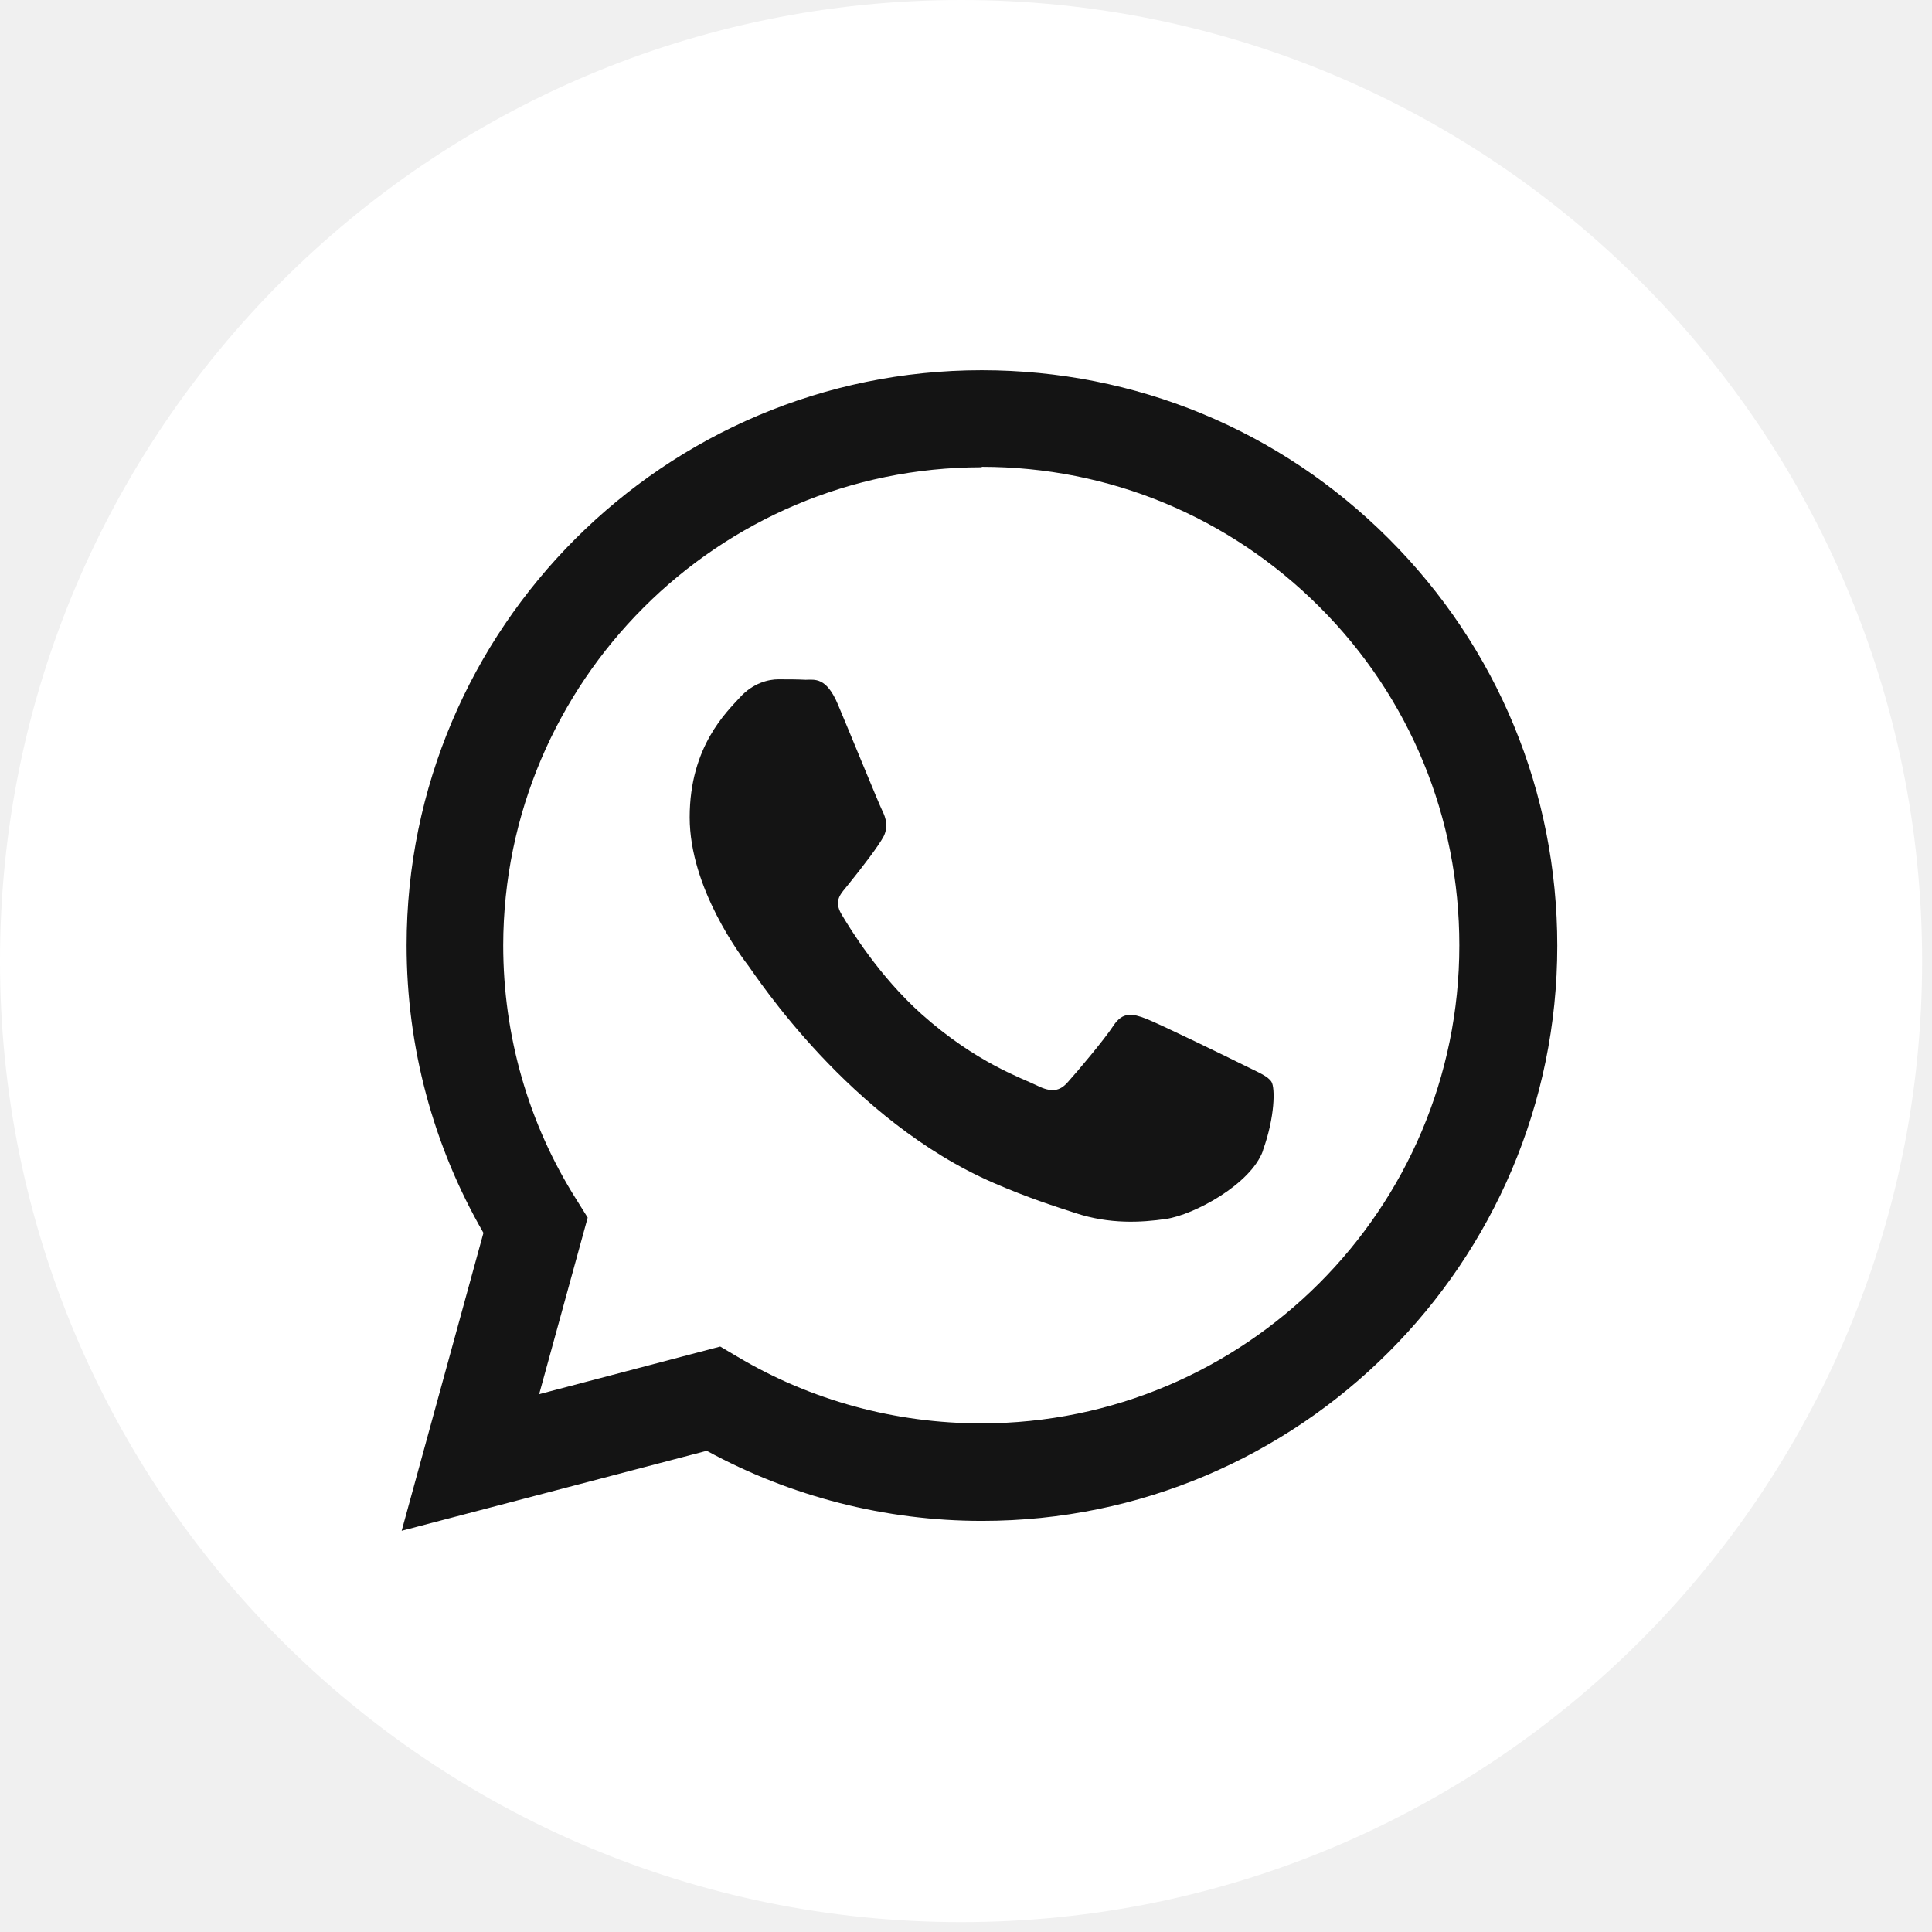
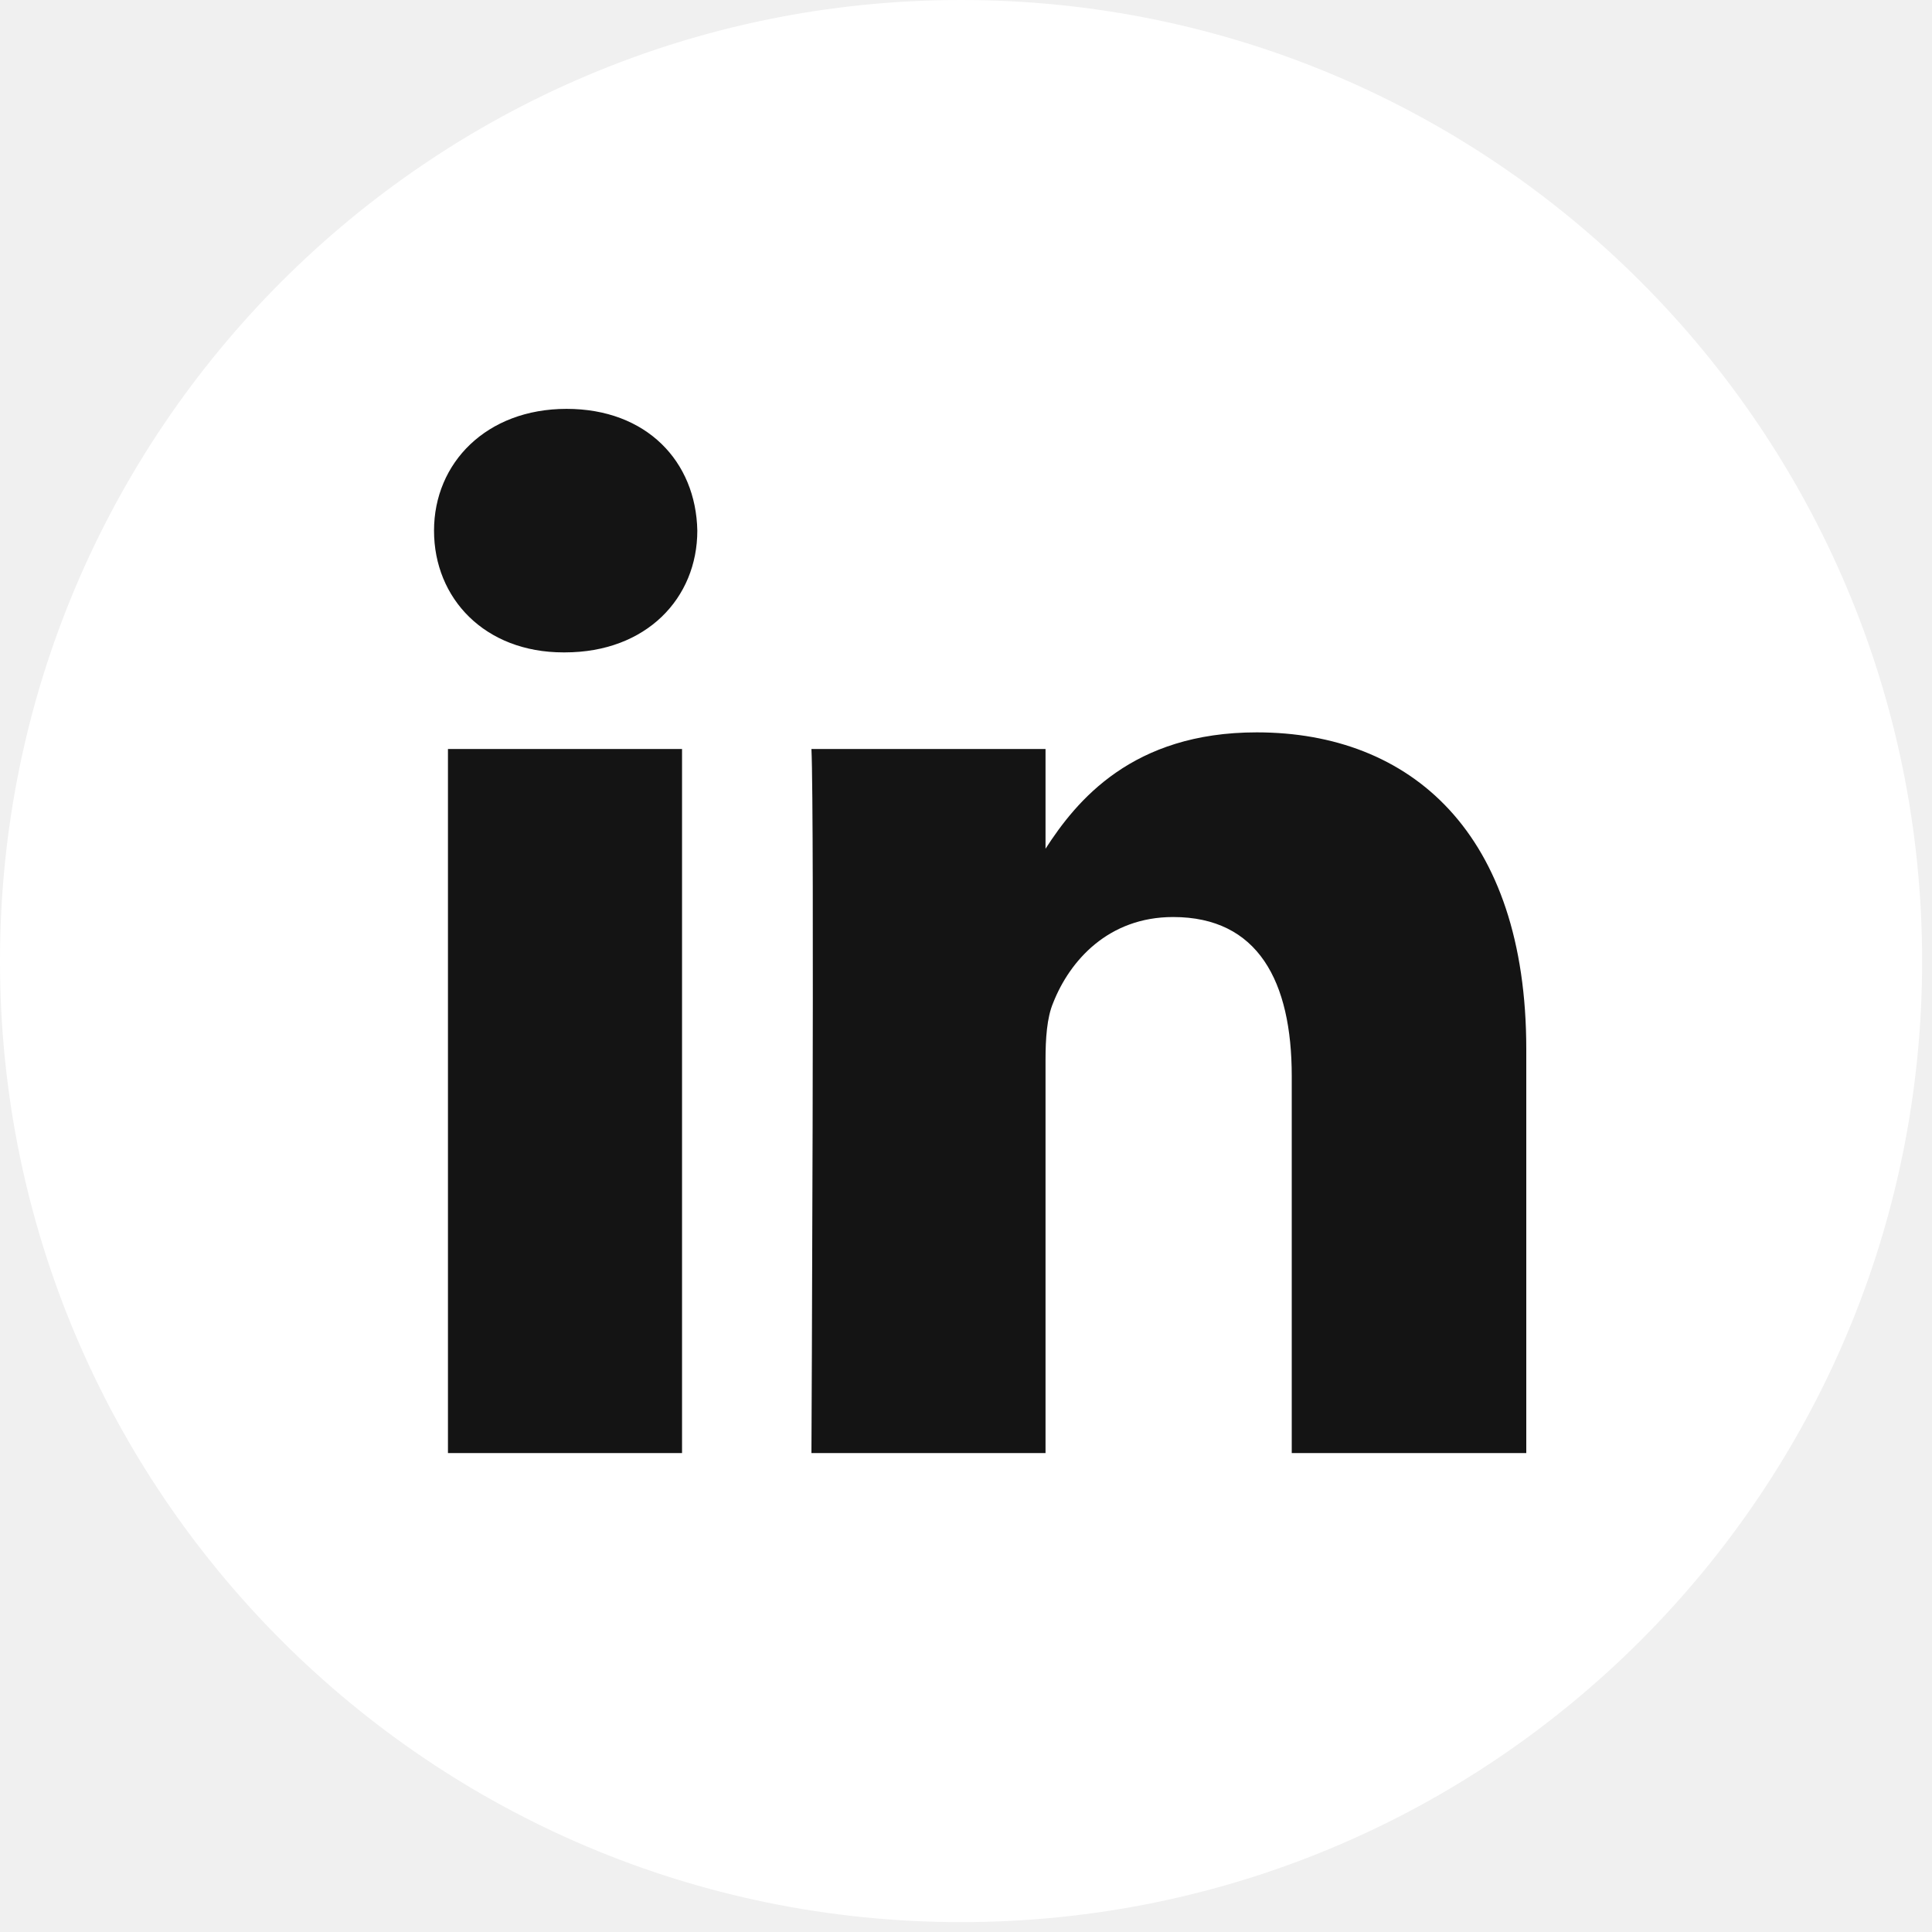
<svg xmlns="http://www.w3.org/2000/svg" width="43" height="43" viewBox="0 0 43 43" fill="none">
-   <g clip-path="url(#clip0_120_495)">
-     <path d="M21.32 41.44C32.432 41.44 41.44 32.432 41.44 21.32C41.44 10.208 32.432 1.2 21.32 1.2C10.208 1.2 1.2 10.208 1.2 21.32C1.2 32.432 10.208 41.44 21.32 41.44Z" fill="#141414" />
-     <path d="M21.39 0C9.58 0 0 9.58 0 21.39C0 33.2 9.58 42.78 21.39 42.78C33.2 42.78 42.78 33.2 42.78 21.39C42.78 9.58 33.2 0 21.39 0ZM21.85 33.85C19.71 33.85 17.6 33.31 15.73 32.29L8.94 34.07L10.76 27.44C9.64 25.5 9.05 23.3 9.05 21.04C9.05 13.98 14.8 8.24 21.85 8.24C25.27 8.24 28.49 9.57 30.91 11.99C33.33 14.41 34.66 17.63 34.66 21.05C34.66 28.11 28.91 33.85 21.86 33.85H21.85Z" fill="white" />
-     <path d="M21.85 10.4C15.98 10.4 11.21 15.17 11.2 21.04C11.2 23.05 11.76 25.01 12.83 26.7L13.08 27.1L12 31.03L16.03 29.97L16.42 30.2C18.05 31.17 19.93 31.68 21.84 31.68C27.71 31.68 32.48 26.91 32.48 21.04C32.48 18.2 31.38 15.52 29.37 13.51C27.36 11.5 24.69 10.39 21.85 10.39V10.4ZM28.11 25.61C27.84 26.36 26.57 27.04 25.95 27.13C25.4 27.21 24.7 27.25 23.94 27C23.48 26.85 22.88 26.66 22.12 26.33C18.91 24.94 16.82 21.71 16.66 21.5C16.5 21.29 15.35 19.77 15.35 18.19C15.35 16.61 16.18 15.84 16.47 15.52C16.76 15.2 17.11 15.12 17.32 15.12C17.53 15.12 17.75 15.12 17.93 15.13C18.13 15.13 18.39 15.06 18.65 15.68C18.92 16.32 19.56 17.89 19.64 18.05C19.72 18.21 19.77 18.4 19.67 18.61C19.56 18.82 19.21 19.28 18.87 19.7C18.73 19.88 18.54 20.03 18.73 20.35C18.92 20.67 19.56 21.72 20.51 22.57C21.73 23.66 22.76 24 23.08 24.16C23.4 24.32 23.59 24.29 23.77 24.08C23.96 23.87 24.57 23.15 24.78 22.83C24.99 22.51 25.21 22.56 25.5 22.67C25.79 22.78 27.37 23.55 27.69 23.71C28.01 23.87 28.22 23.95 28.3 24.08C28.38 24.21 28.38 24.85 28.11 25.6V25.61Z" fill="white" />
+   <g clip-path="url(#clip0_120_500)">
+     <path d="M21.27 41.3C32.261 41.3 41.17 32.391 41.17 21.4C41.17 10.409 32.261 1.5 21.27 1.5C10.28 1.5 1.37 10.409 1.37 21.4C1.37 32.391 10.28 41.3 21.27 41.3Z" fill="#141414" />
+     <path d="M21.39 0C9.58 0 0 9.58 0 21.39C0 33.2 9.58 42.78 21.39 42.78C33.2 42.78 42.78 33.2 42.78 21.39C42.78 9.58 33.2 0 21.39 0ZM15.18 32.34H9.97V16.67H15.18V32.34ZM12.57 14.52H12.54C10.79 14.52 9.66 13.32 9.66 11.81C9.66 10.3 10.83 9.1 12.61 9.1C14.39 9.1 15.49 10.27 15.52 11.81C15.52 13.31 14.39 14.52 12.57 14.52ZM33.96 32.34H28.75V23.95C28.75 21.84 28 20.41 26.11 20.41C24.67 20.41 23.81 21.38 23.44 22.32C23.3 22.65 23.27 23.12 23.27 23.59V32.34H18.06C18.06 32.34 18.13 18.14 18.06 16.67H23.27V18.89C23.96 17.82 25.2 16.3 27.97 16.3C31.4 16.3 33.97 18.54 33.97 23.35V32.34H33.96Z" fill="white" />
  </g>
  <defs>
-     <clipPath id="clip0_120_495">
+     <clipPath id="clip0_120_500">
      <rect width="42.78" height="42.78" fill="white" />
    </clipPath>
  </defs>
</svg>
